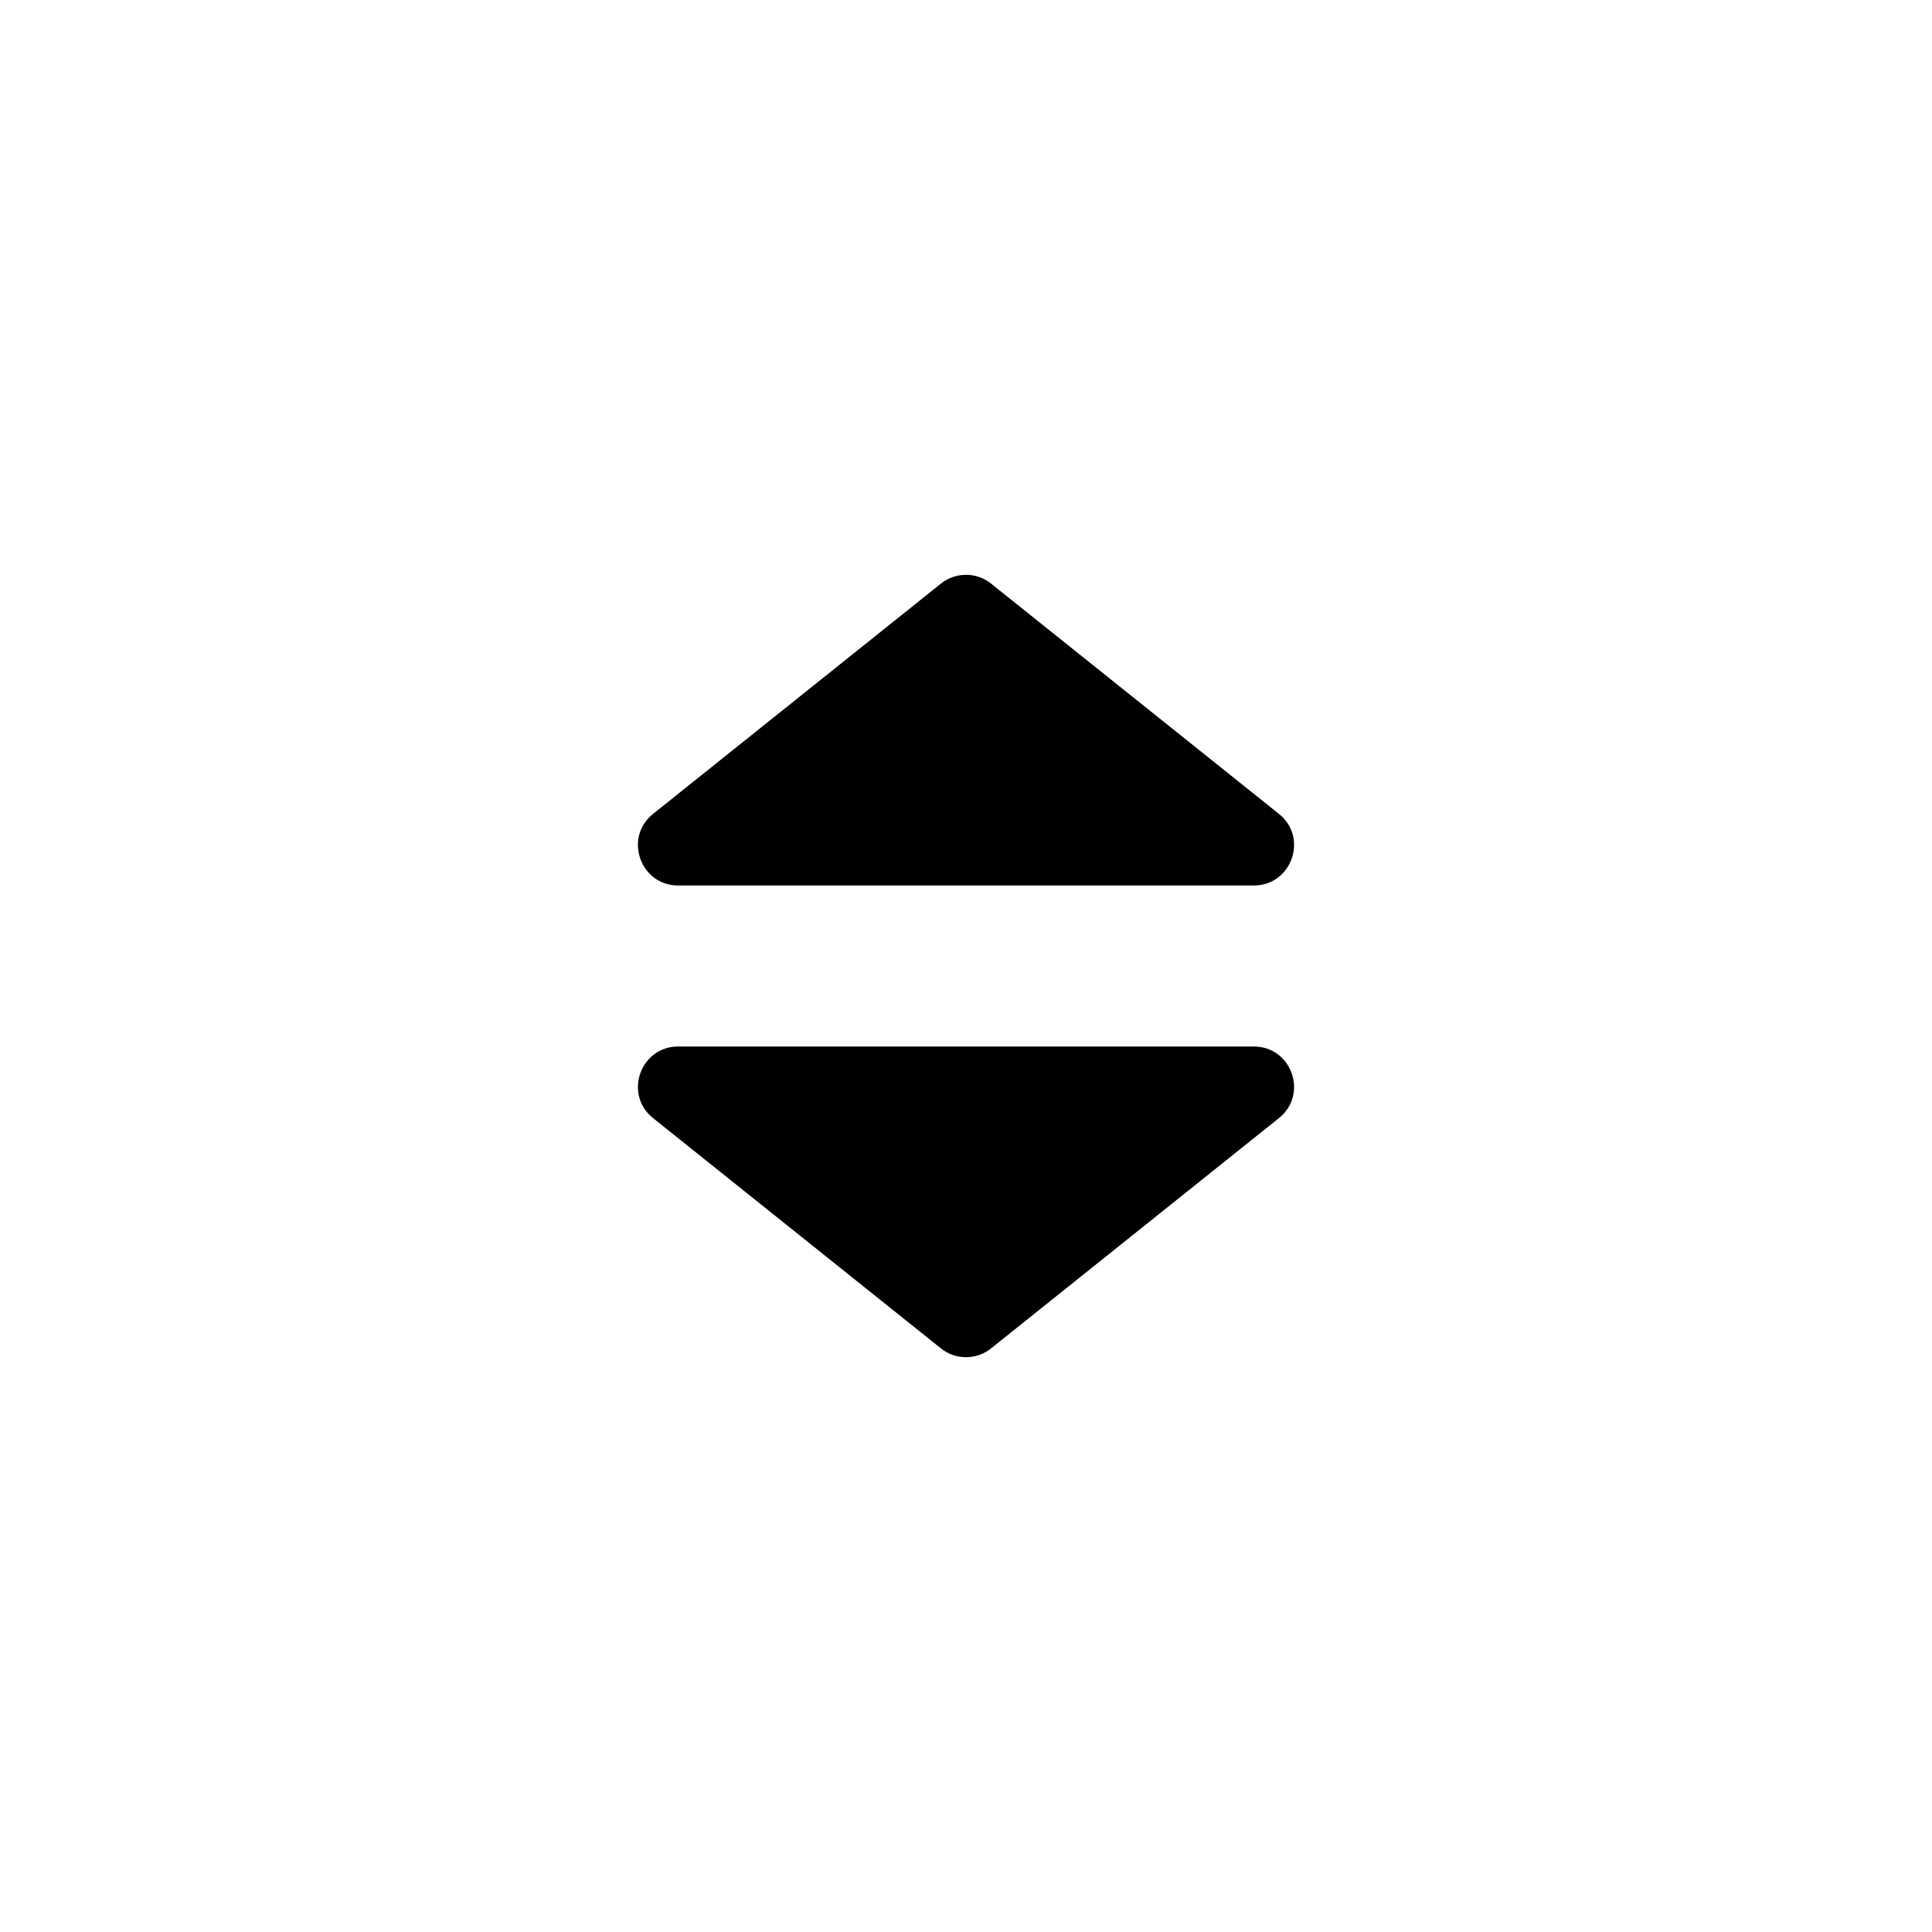
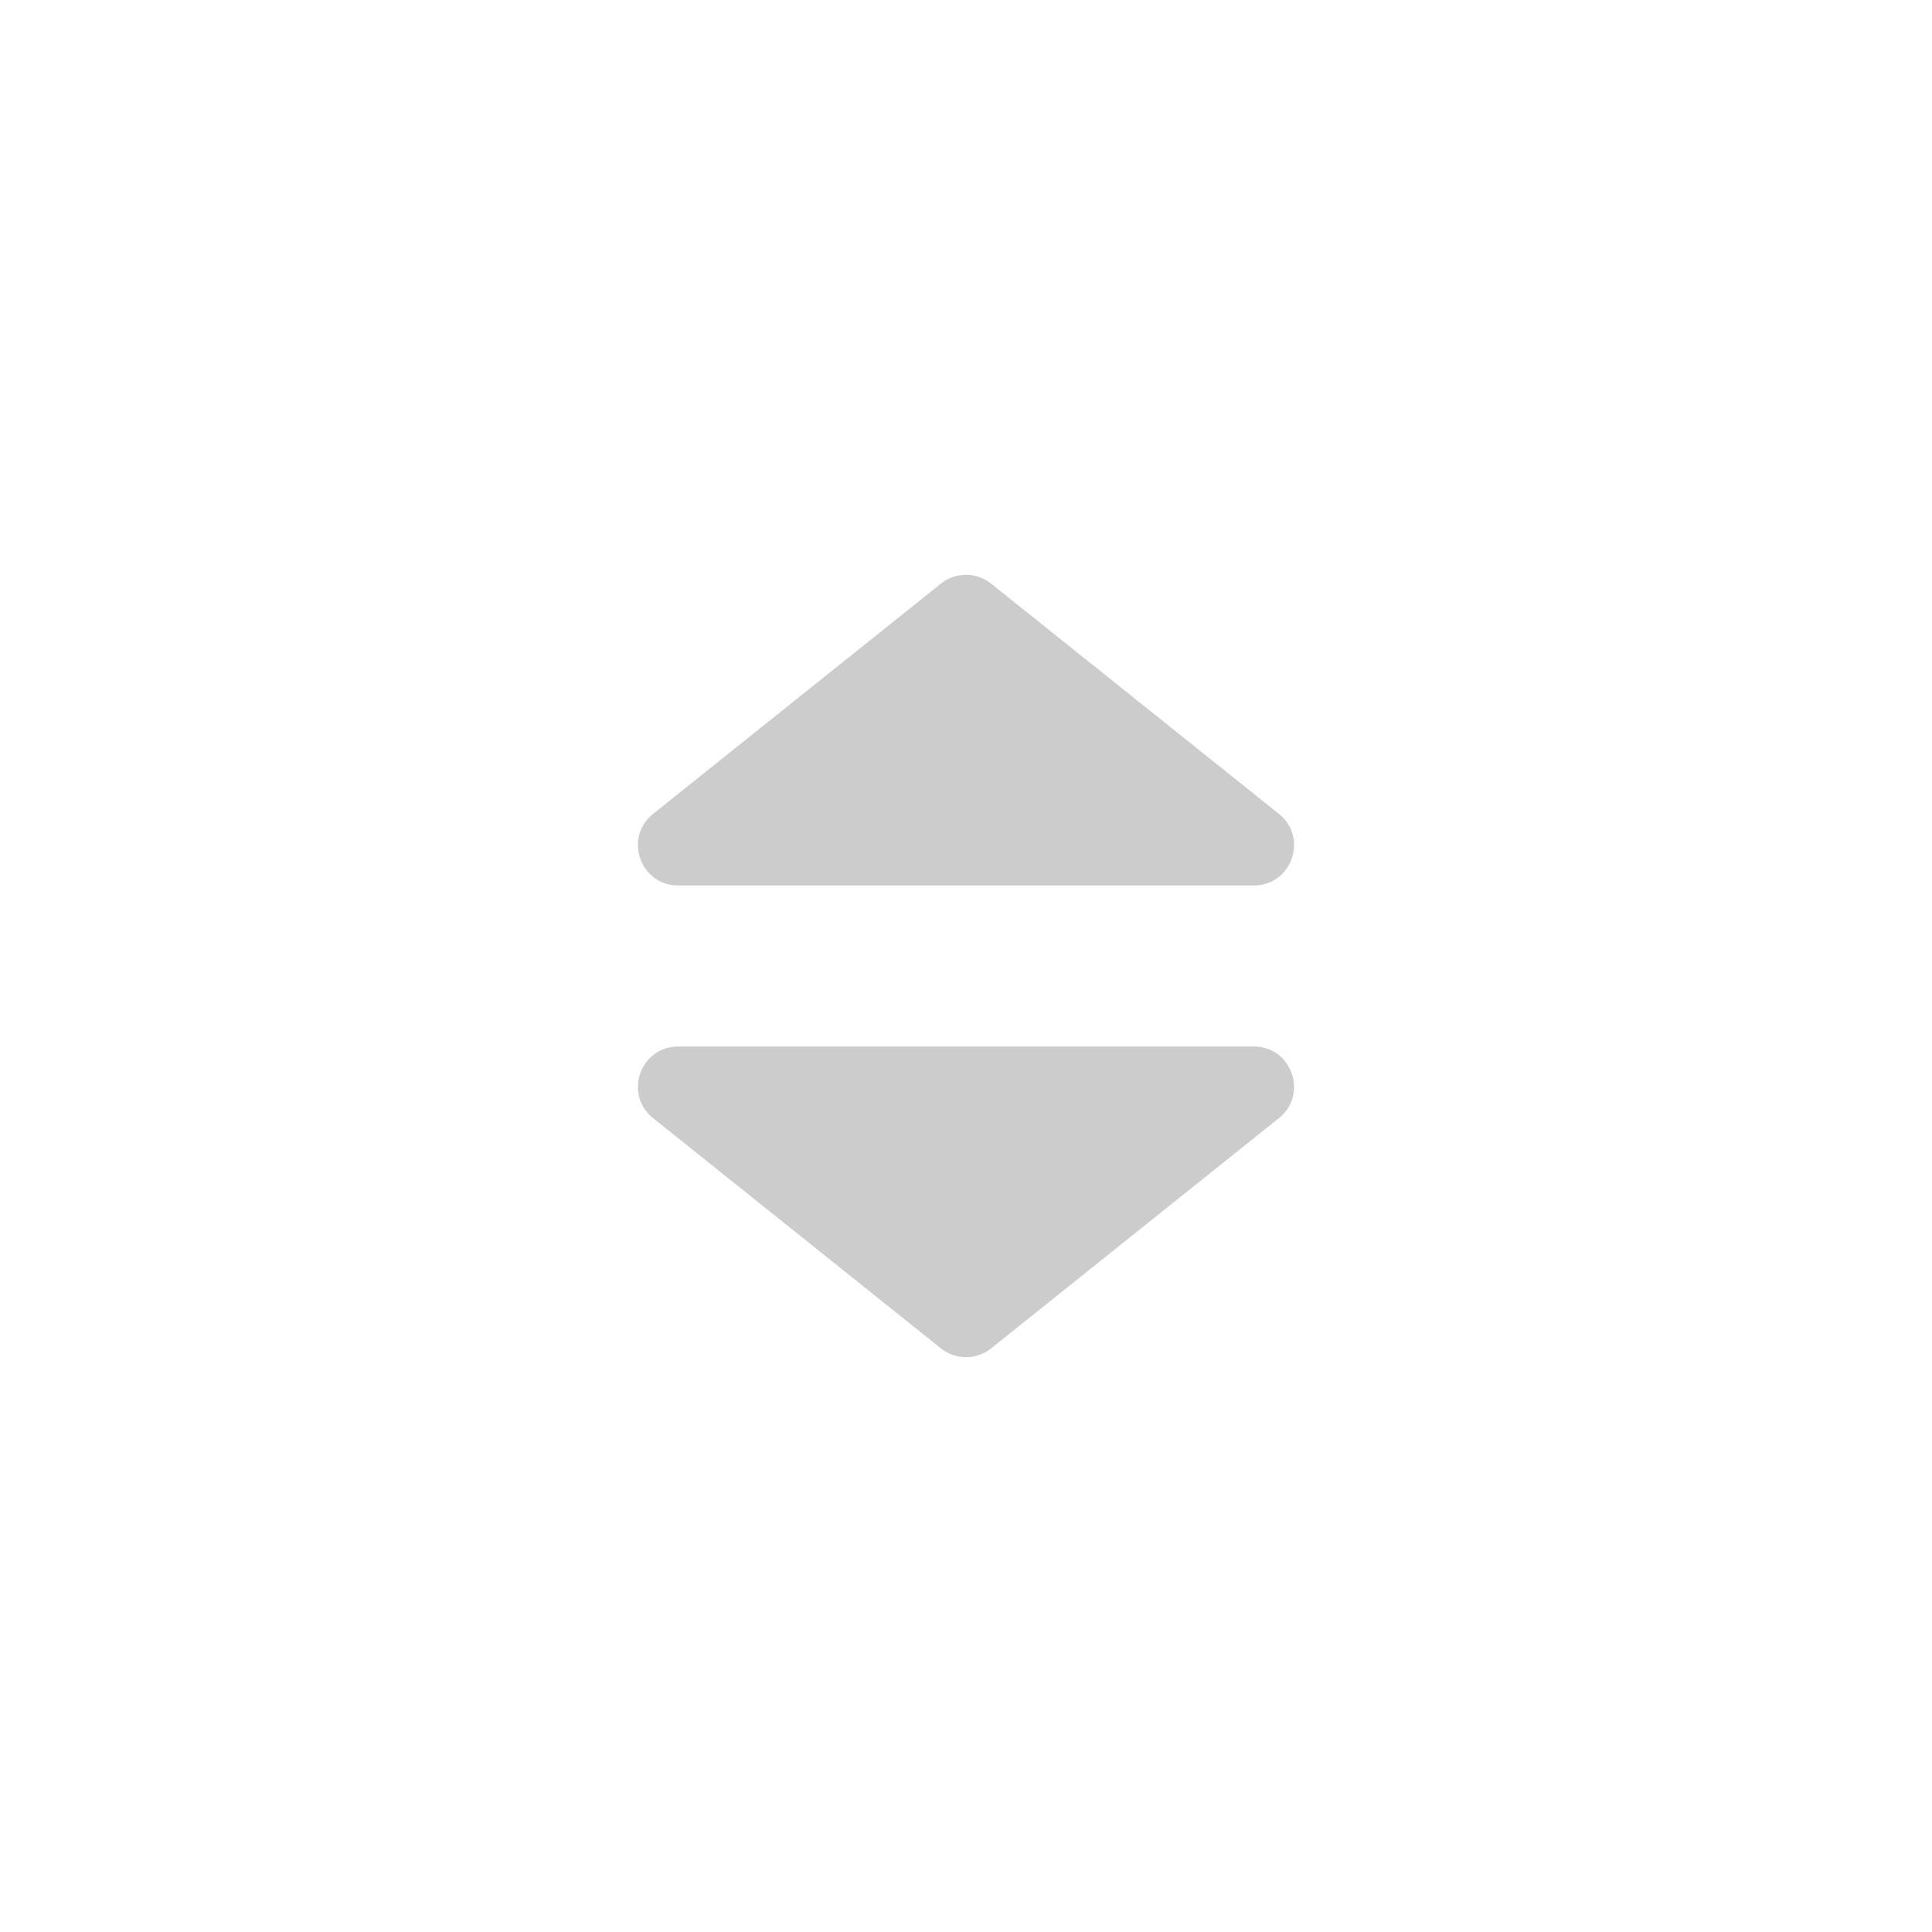
- <svg xmlns="http://www.w3.org/2000/svg" fill="currentColor" viewBox="0 0 24 24">
-   <path d="M12.312 7.25L15.887 10.11C16.256 10.405 16.047 11 15.575 11L8.425 11C7.953 11 7.744 10.405 8.113 10.11L11.688 7.25C11.87 7.104 12.13 7.104 12.312 7.25Z" fillOpacity="0.2" />
-   <path d="M11.688 16.75L8.113 13.89C7.744 13.595 7.953 13 8.425 13H15.575C16.047 13 16.256 13.595 15.887 13.89L12.312 16.75C12.13 16.896 11.87 16.896 11.688 16.75Z" fillOpacity="0.2" />
+ <svg xmlns="http://www.w3.org/2000/svg" fill="none" viewBox="0 0 24 24">
+   <path d="M12.312 7.25L15.887 10.11C16.256 10.405 16.047 11 15.575 11L8.425 11C7.953 11 7.744 10.405 8.113 10.11L11.688 7.25C11.87 7.104 12.13 7.104 12.312 7.25Z" fill="currentColor" fill-opacity="0.2" />
+   <path d="M11.688 16.75L8.113 13.89C7.744 13.595 7.953 13 8.425 13H15.575C16.047 13 16.256 13.595 15.887 13.89L12.312 16.75C12.13 16.896 11.87 16.896 11.688 16.75Z" fill="currentColor" fill-opacity="0.2" />
</svg>
